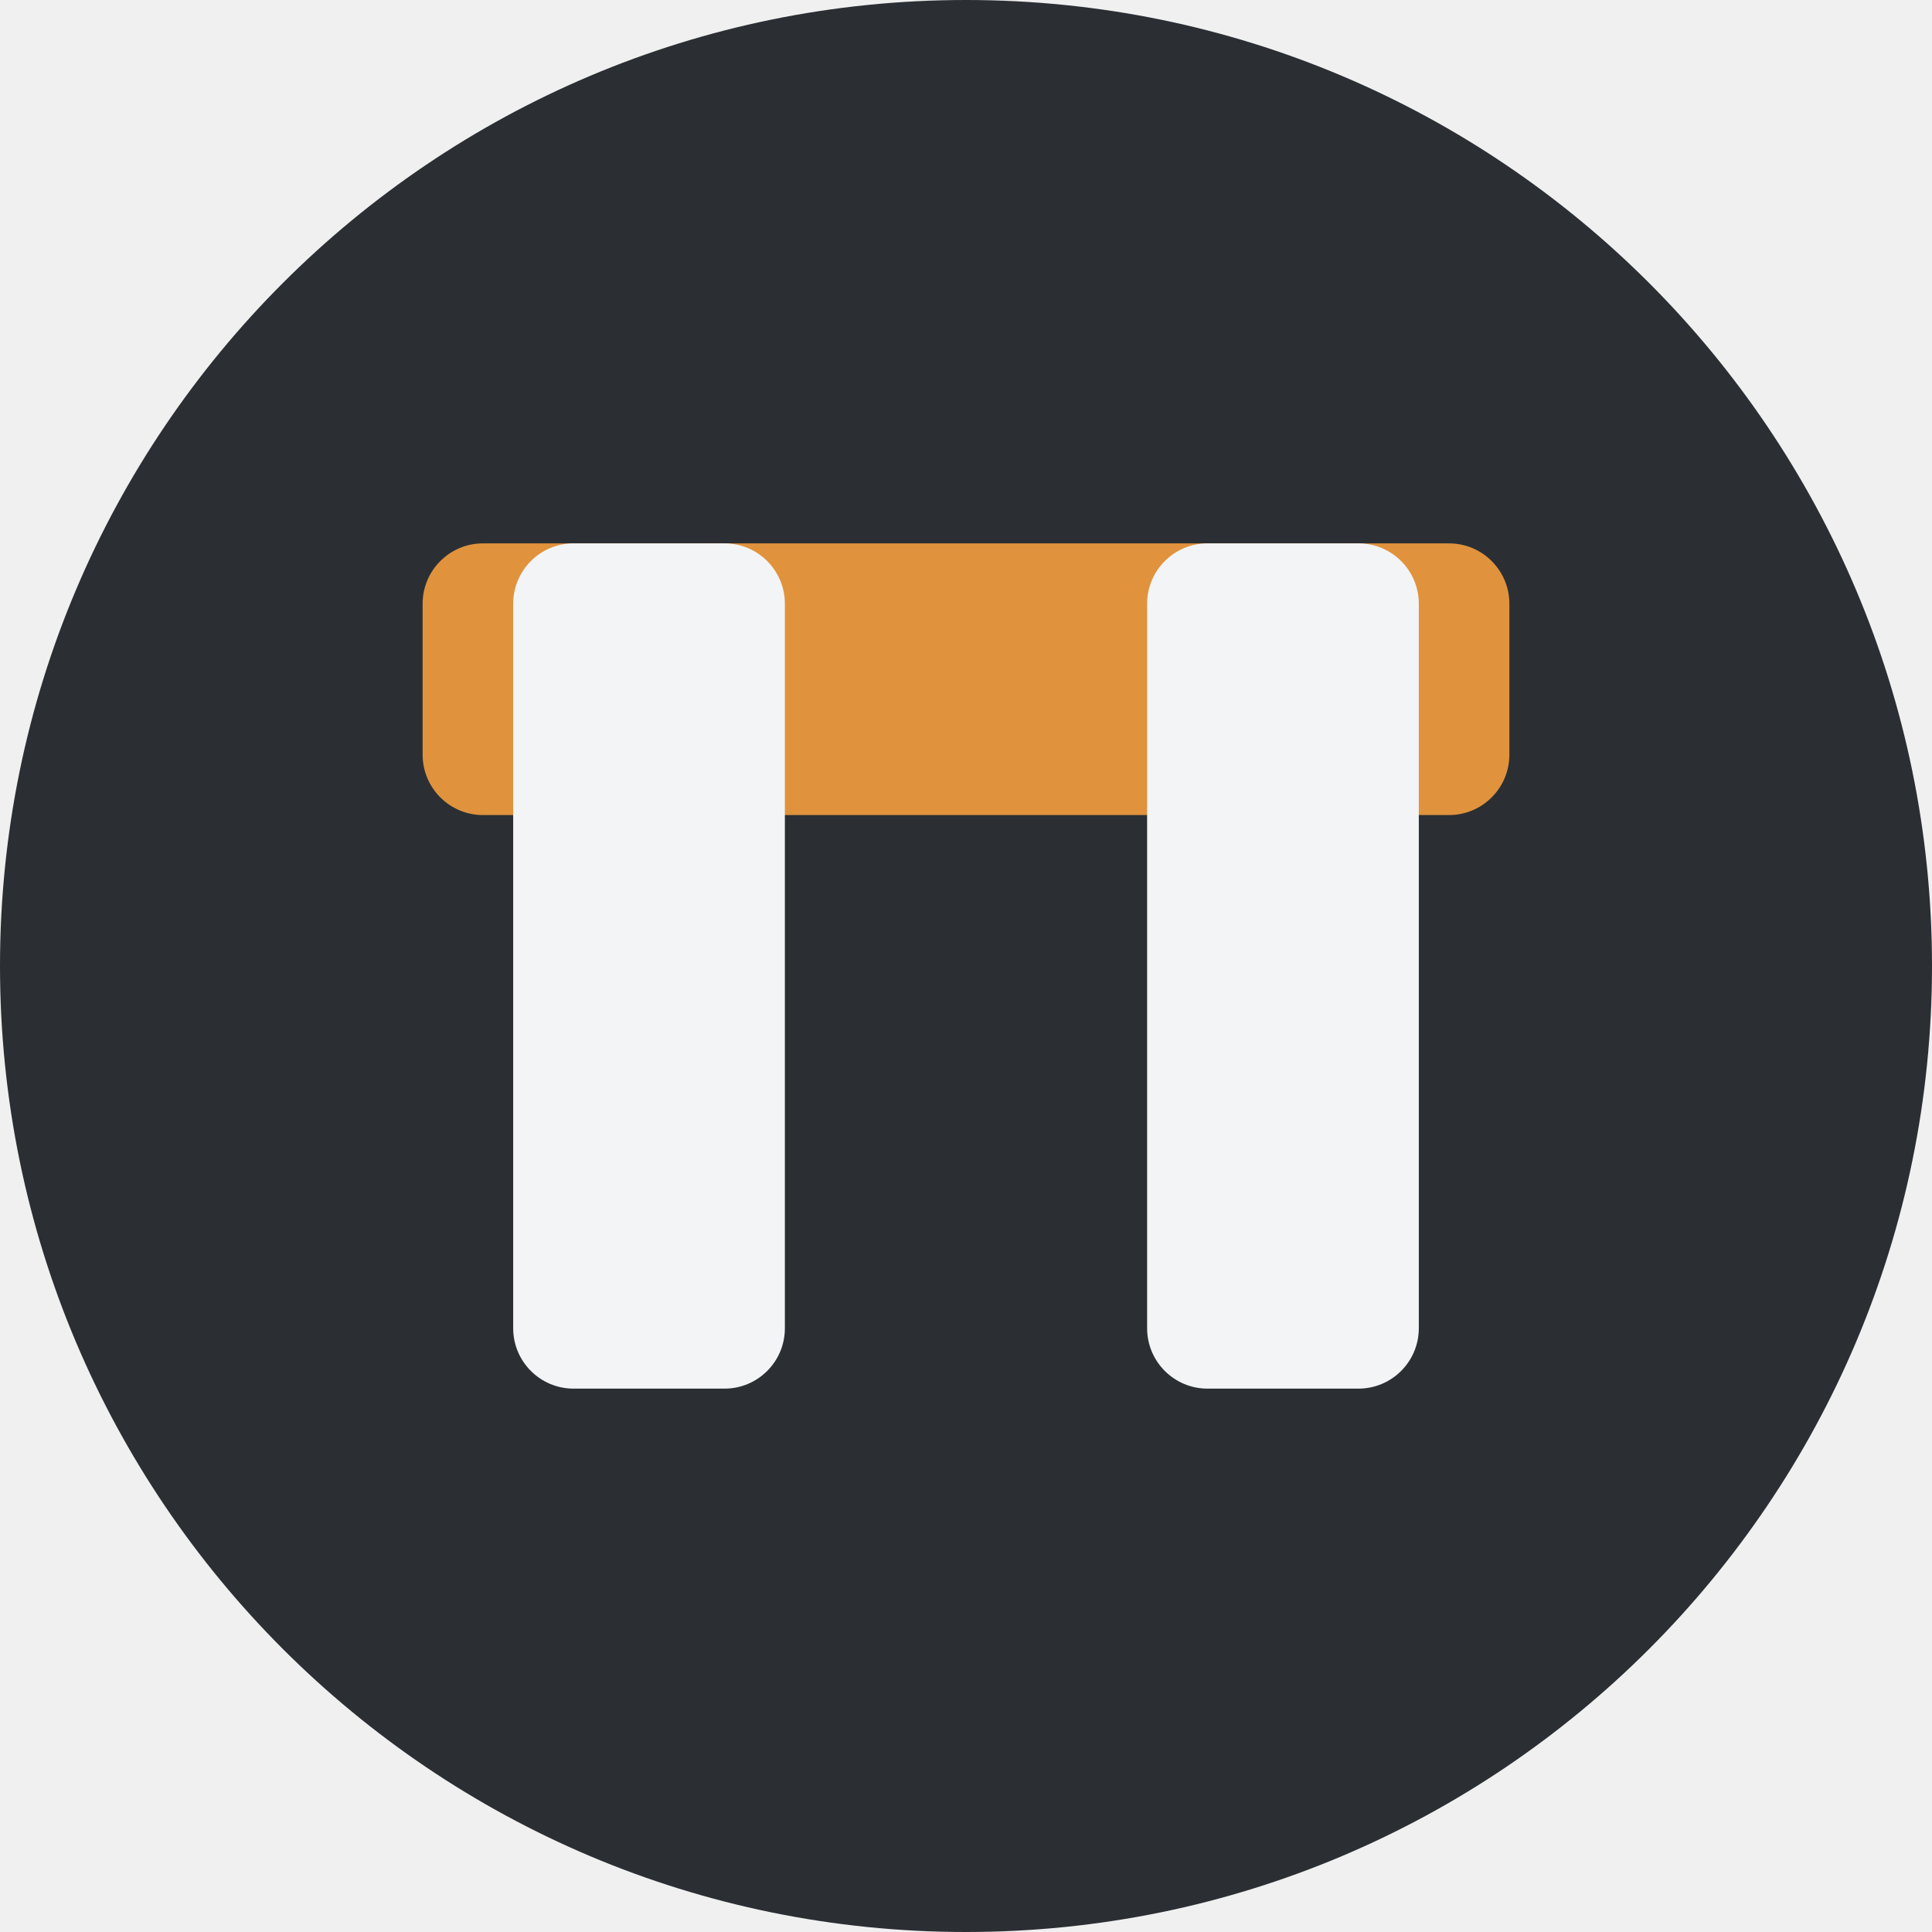
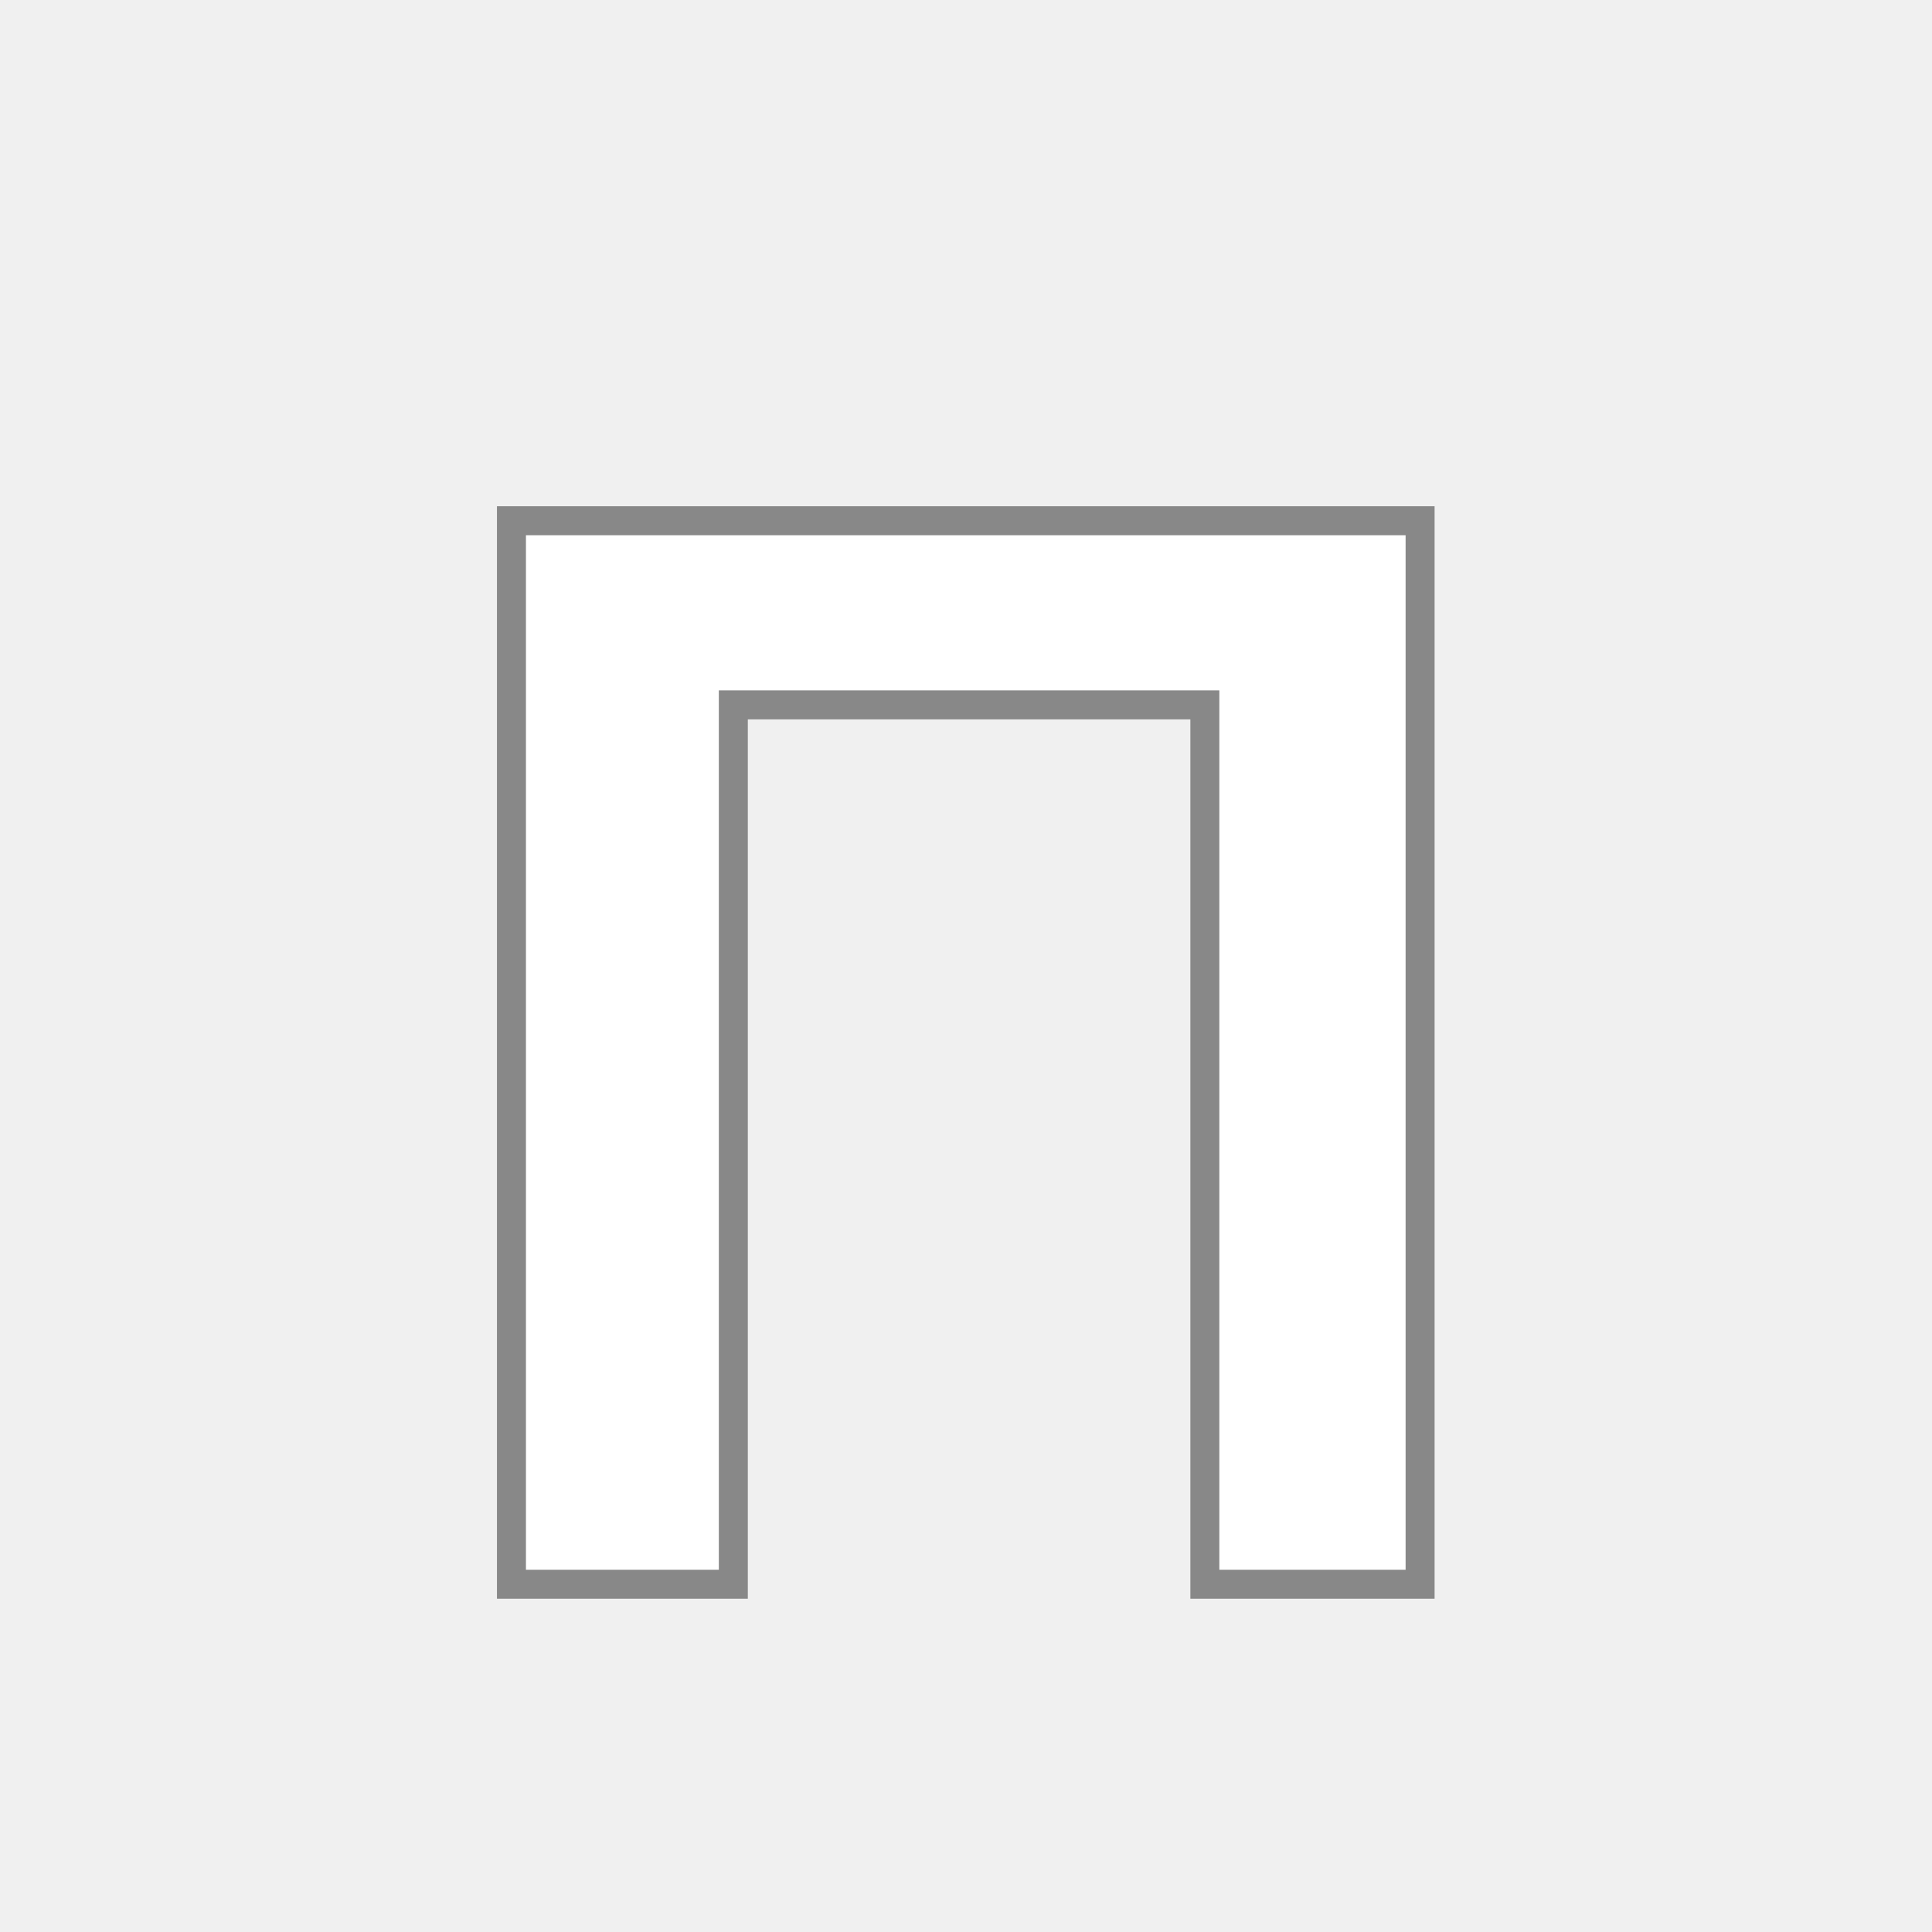
- <svg xmlns="http://www.w3.org/2000/svg" viewBox="0 0 64 64">
-   <circle cx="32" cy="32" r="32" fill="#2b2f34" />
-   <g>
-     <rect x="14" y="18" width="36" height="9" rx="2" fill="#e0933c" />
-     <rect x="17" y="18" width="9" height="28" rx="2" fill="#f3f4f6" />
-     <rect x="38" y="18" width="9" height="28" rx="2" fill="#f3f4f6" />
-   </g>
+ <svg xmlns="http://www.w3.org/2000/svg" viewBox="0 0 100 100">
+   <text x="50" y="82" font-family="Arial, Helvetica, sans-serif" font-size="80" font-weight="700" fill="#ffffff" stroke="#888888" stroke-width="1.5" text-anchor="middle">Π</text>
</svg>
